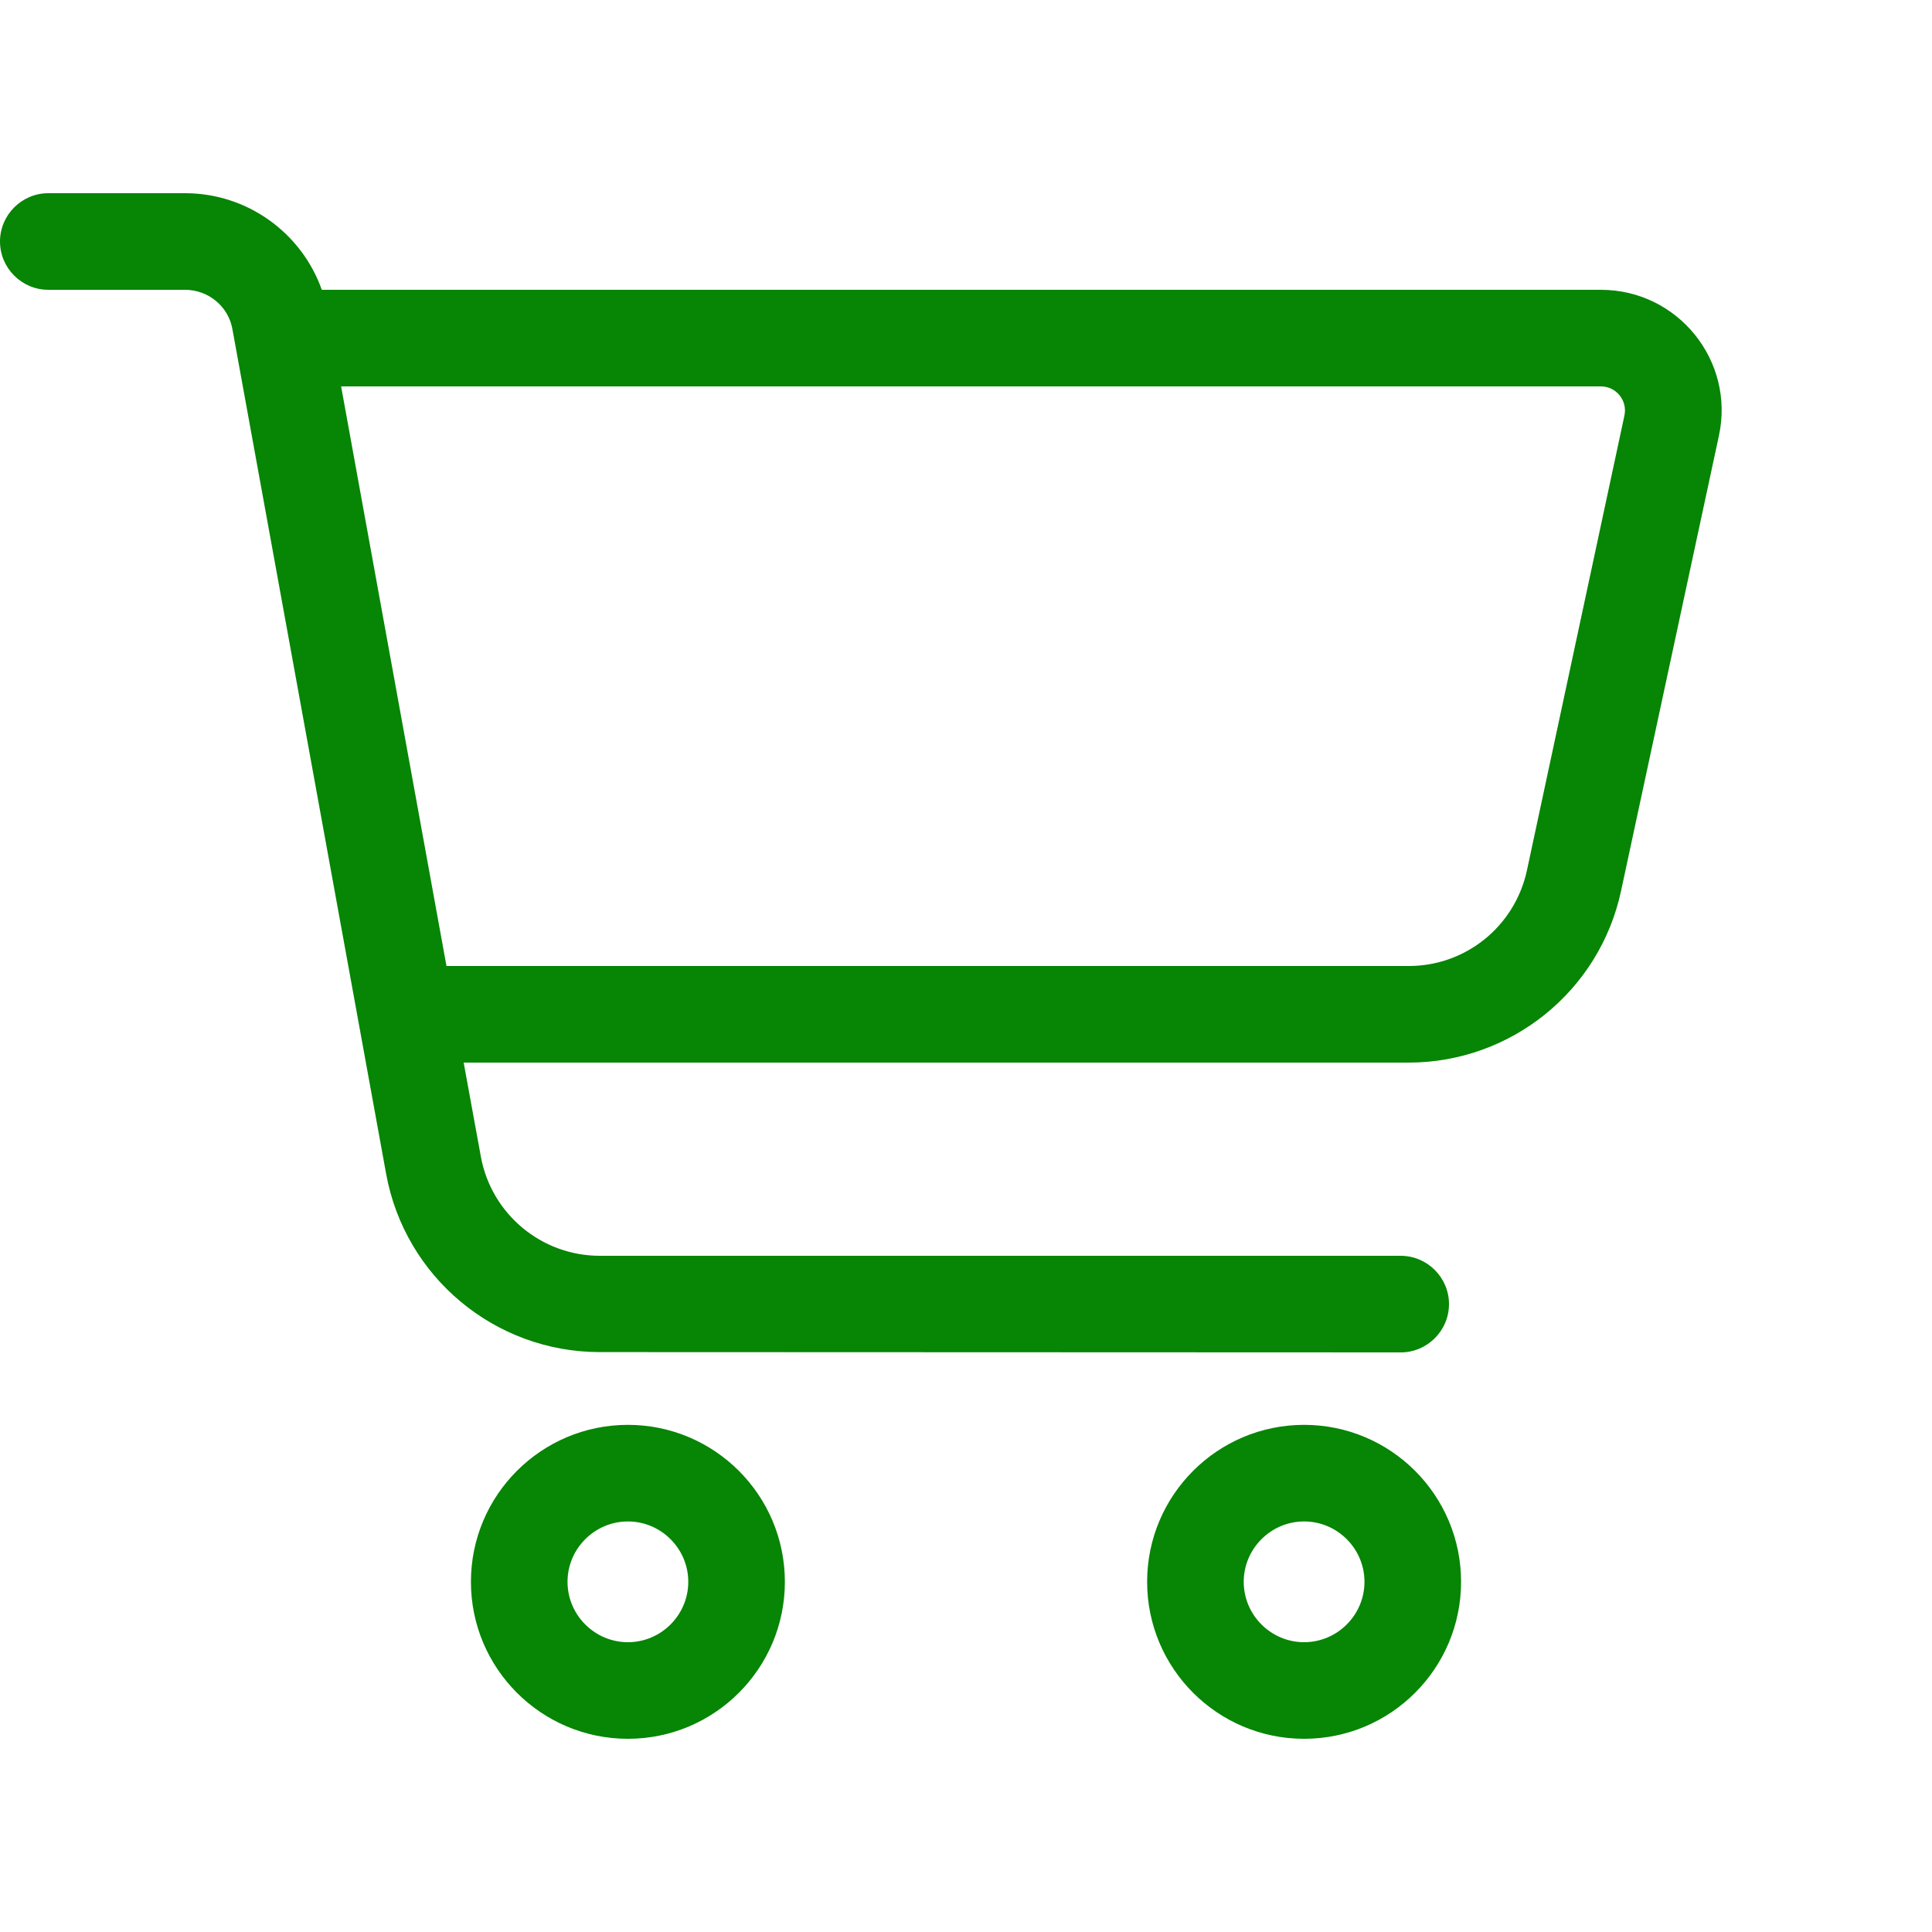
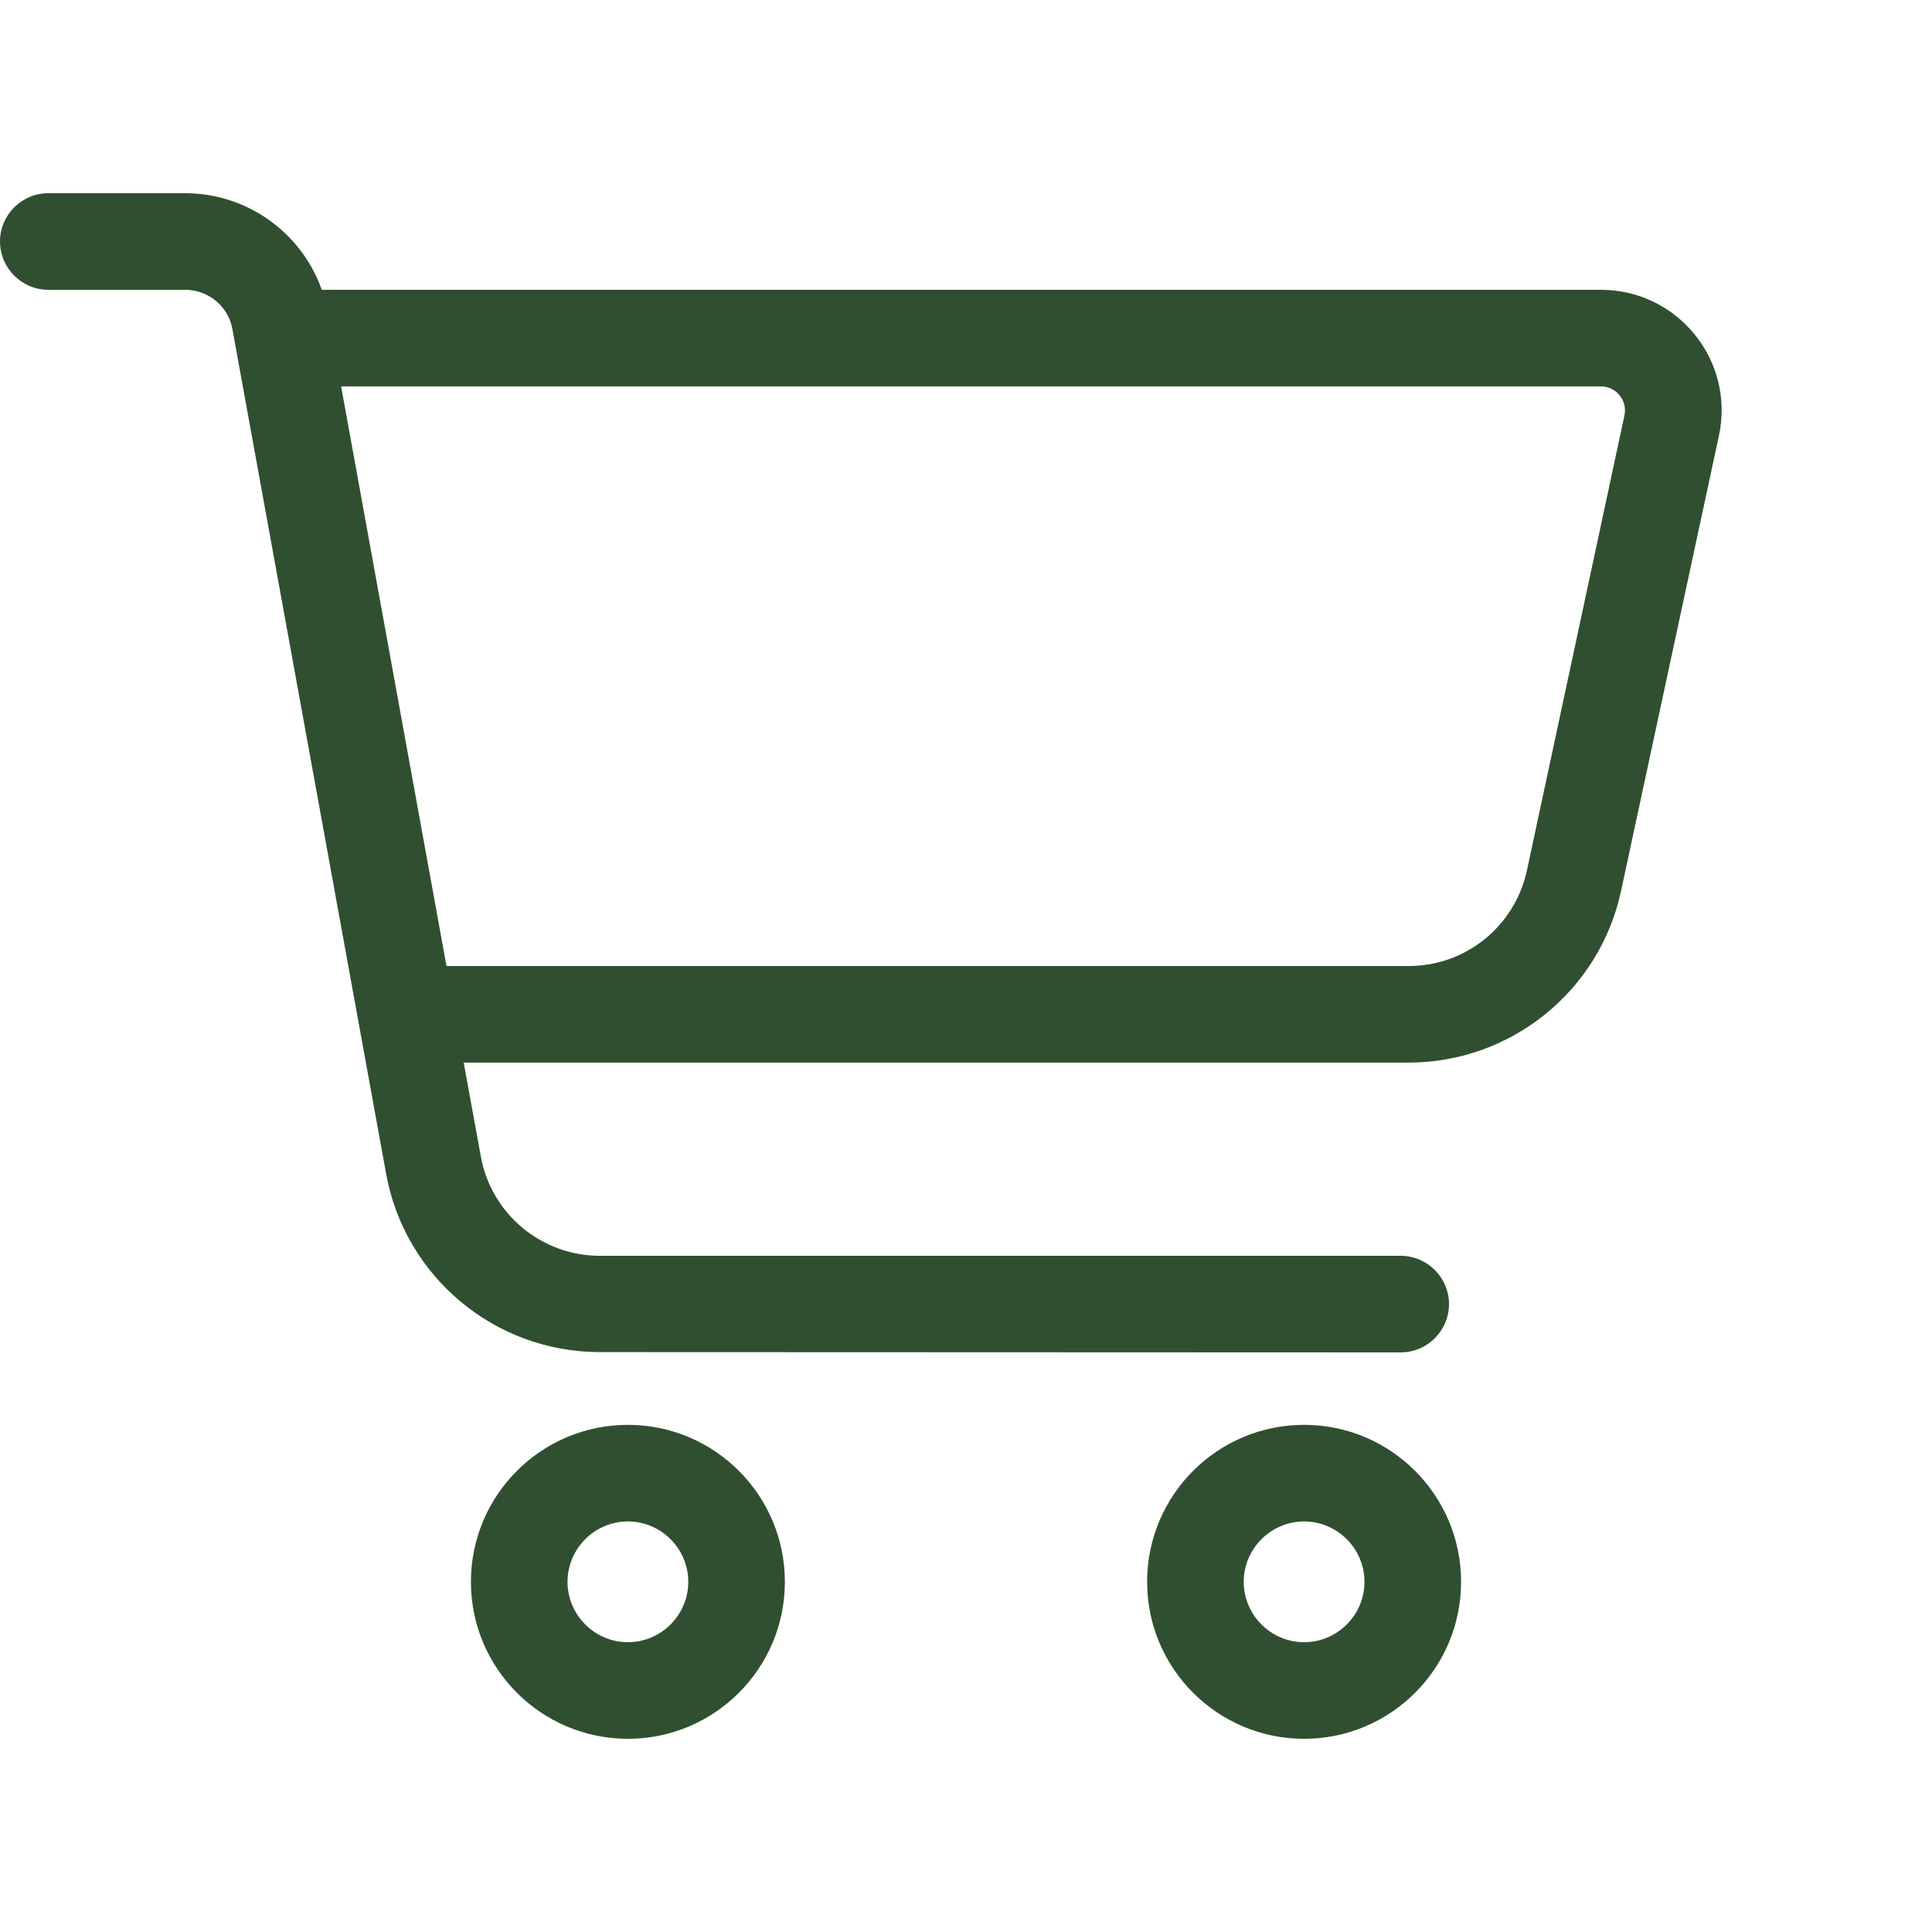
<svg xmlns="http://www.w3.org/2000/svg" viewBox="0 0 640 640">
-   <path fill="#078505" d="M16 64C7.2 64 0 71.2 0 80C0 88.8 7.2 96 16 96L61.3 96C69 96 75.7 101.5 77 109.1L127.9 388.8C134.1 423 163.9 447.9 198.7 447.9L464 448C472.8 448 480 440.8 480 432C480 423.2 472.8 416 464 416L198.7 416C179.4 416 162.8 402.2 159.3 383.2L153.6 352L466.6 352C500.5 352 529.9 328.3 537 295.1L569.4 144.4C574.8 119.5 555.8 96 530.3 96L106.6 96C99.9 77.1 81.9 64 61.3 64L16 64zM113 128L530.3 128C535.4 128 539.2 132.7 538.1 137.7L505.8 288.4C501.8 306.8 485.6 320 466.7 320L147.9 320L113 128zM188 524C188 513 197 504 208 504C219 504 228 513 228 524C228 535 219 544 208 544C197 544 188 535 188 524zM260 524C260 495.3 236.7 472 208 472C179.3 472 156 495.3 156 524C156 552.7 179.3 576 208 576C236.7 576 260 552.7 260 524zM432 504C443 504 452 513 452 524C452 535 443 544 432 544C421 544 412 535 412 524C412 513 421 504 432 504zM432 576C460.7 576 484 552.7 484 524C484 495.3 460.7 472 432 472C403.3 472 380 495.3 380 524C380 552.7 403.3 576 432 576z" />
+   <path fill="#304f30" d="M16 64C7.2 64 0 71.2 0 80C0 88.8 7.2 96 16 96L61.3 96C69 96 75.7 101.5 77 109.1L127.9 388.8C134.1 423 163.9 447.9 198.7 447.9L464 448C472.8 448 480 440.8 480 432C480 423.2 472.8 416 464 416L198.7 416C179.4 416 162.8 402.2 159.3 383.2L153.6 352L466.6 352C500.5 352 529.9 328.3 537 295.1L569.4 144.4C574.8 119.5 555.8 96 530.3 96L106.6 96C99.9 77.1 81.9 64 61.3 64L16 64zM113 128L530.3 128C535.4 128 539.2 132.7 538.1 137.7L505.8 288.4C501.8 306.8 485.6 320 466.7 320L147.9 320L113 128zM188 524C188 513 197 504 208 504C219 504 228 513 228 524C228 535 219 544 208 544C197 544 188 535 188 524zM260 524C260 495.3 236.7 472 208 472C179.3 472 156 495.3 156 524C156 552.7 179.3 576 208 576C236.7 576 260 552.7 260 524zM432 504C443 504 452 513 452 524C452 535 443 544 432 544C421 544 412 535 412 524C412 513 421 504 432 504zM432 576C460.7 576 484 552.7 484 524C484 495.3 460.7 472 432 472C403.3 472 380 495.3 380 524C380 552.7 403.3 576 432 576z" />
</svg>
